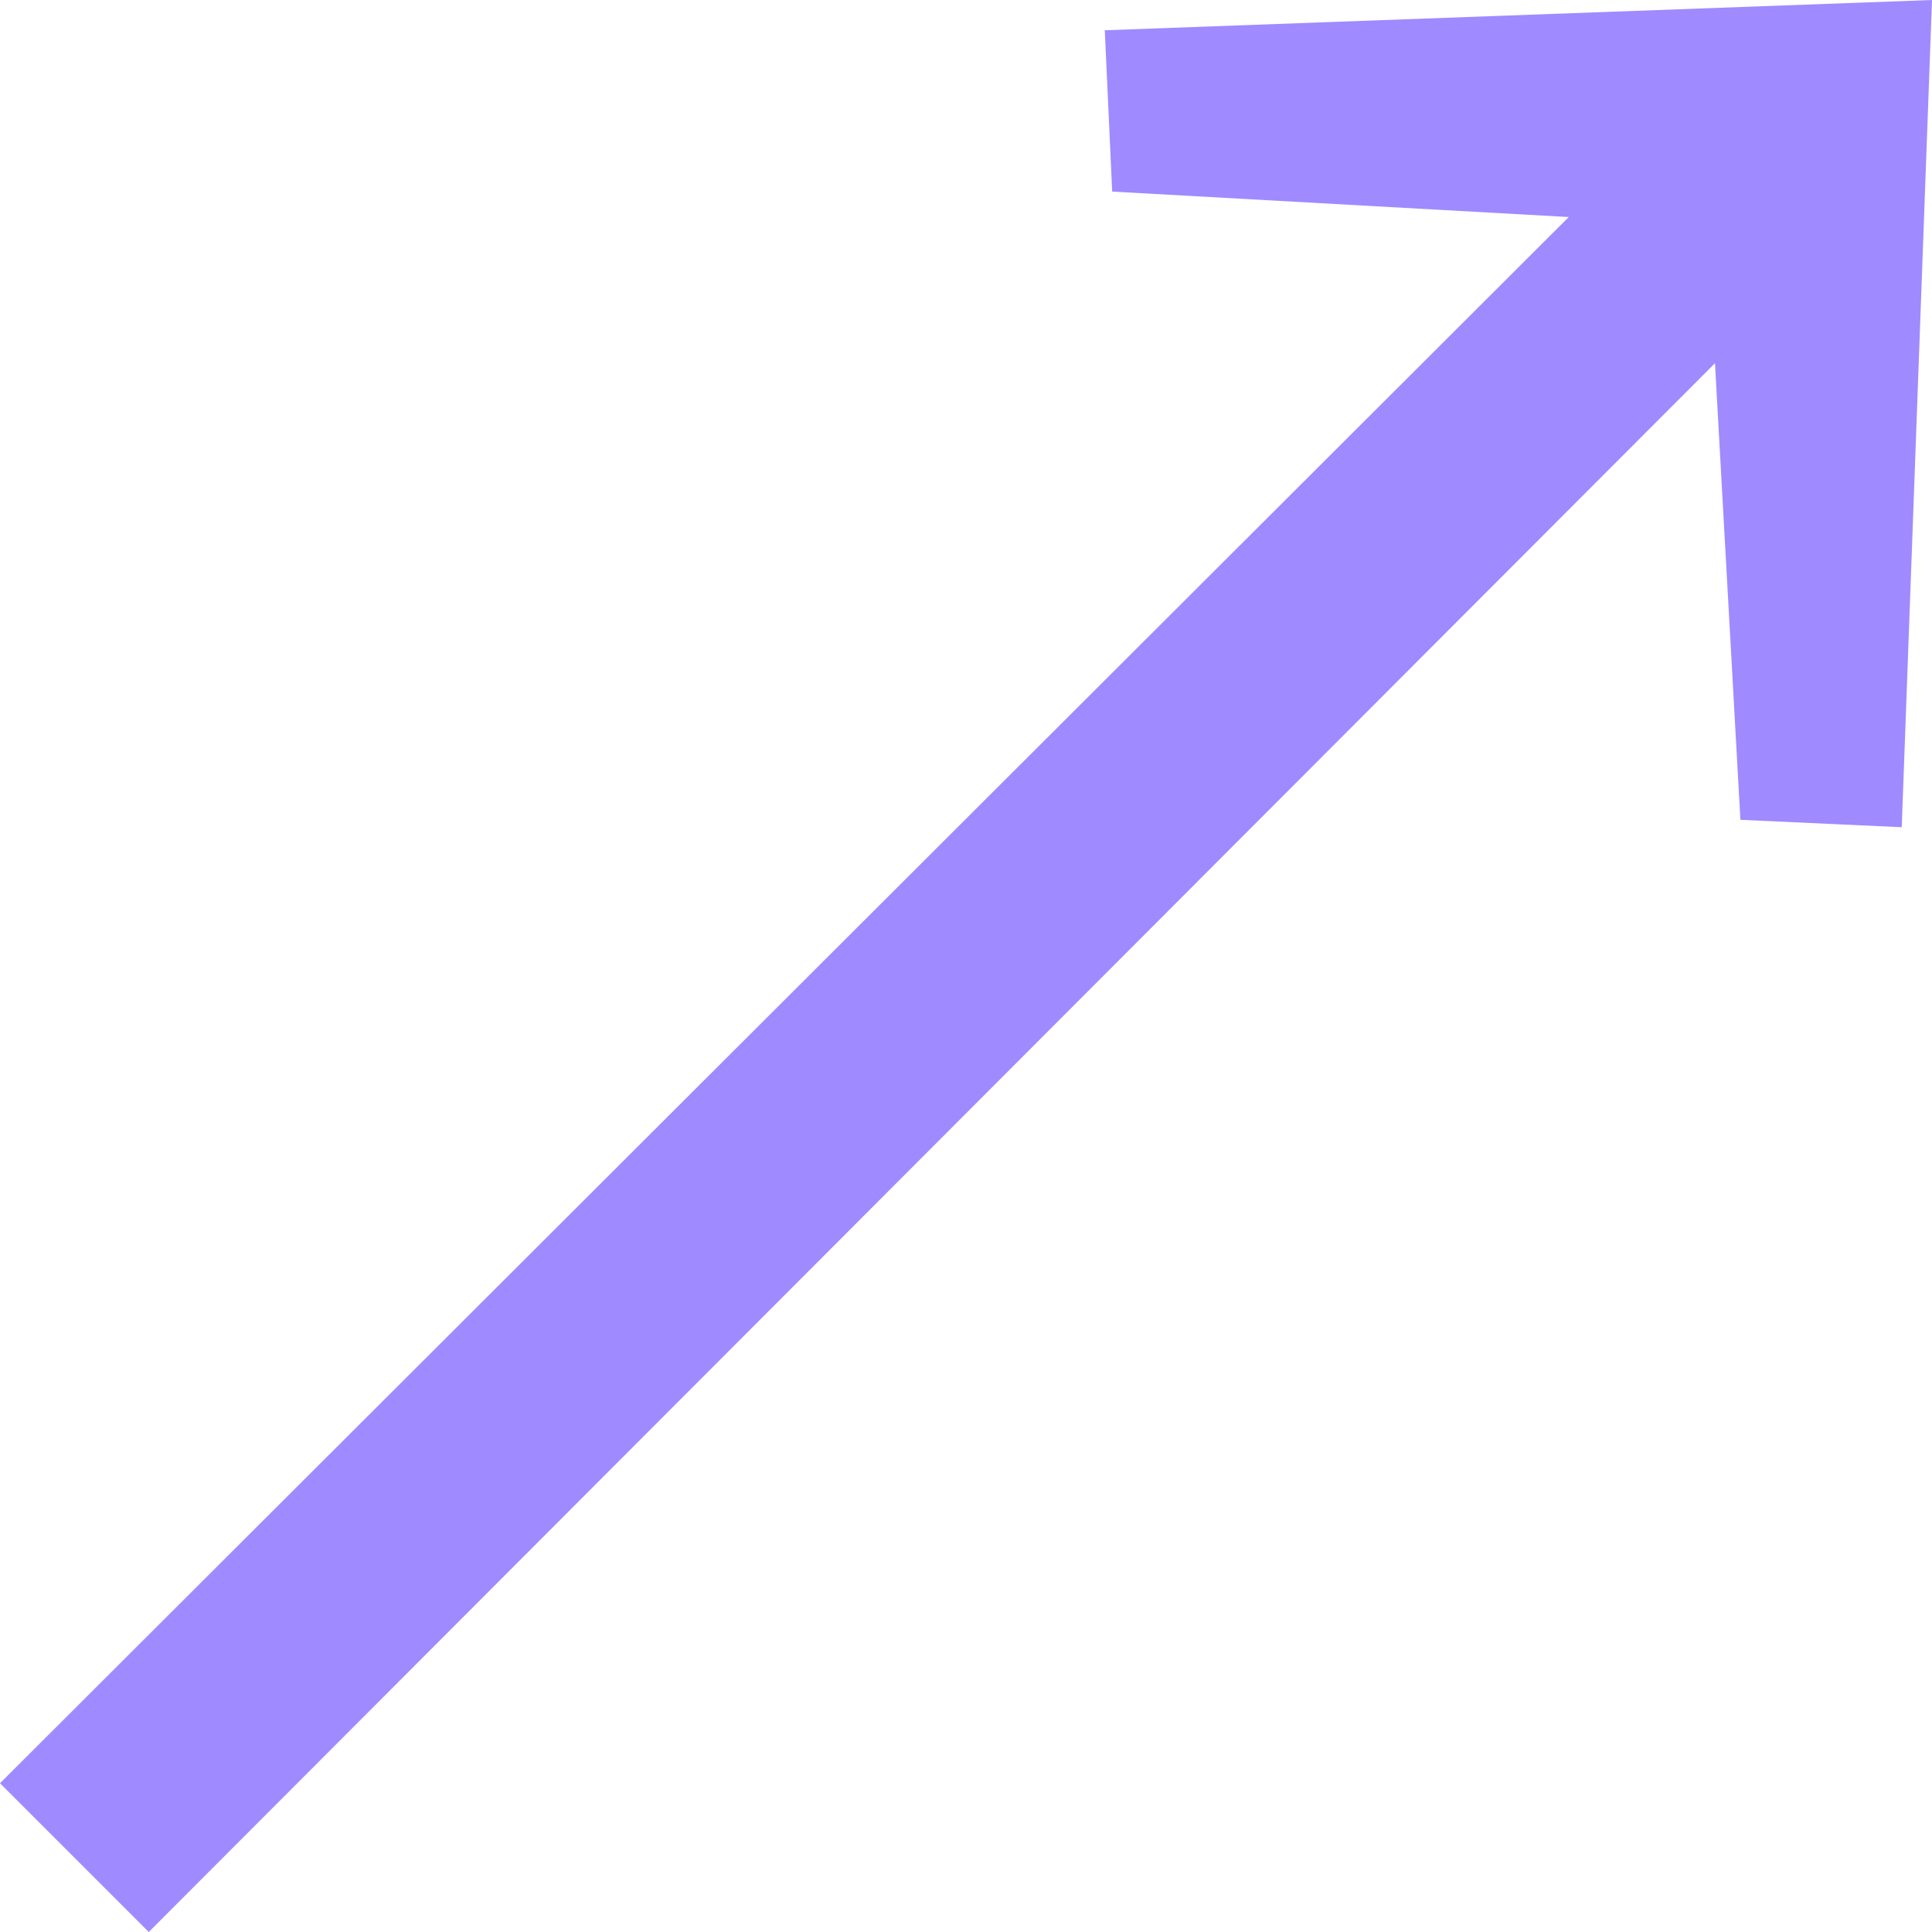
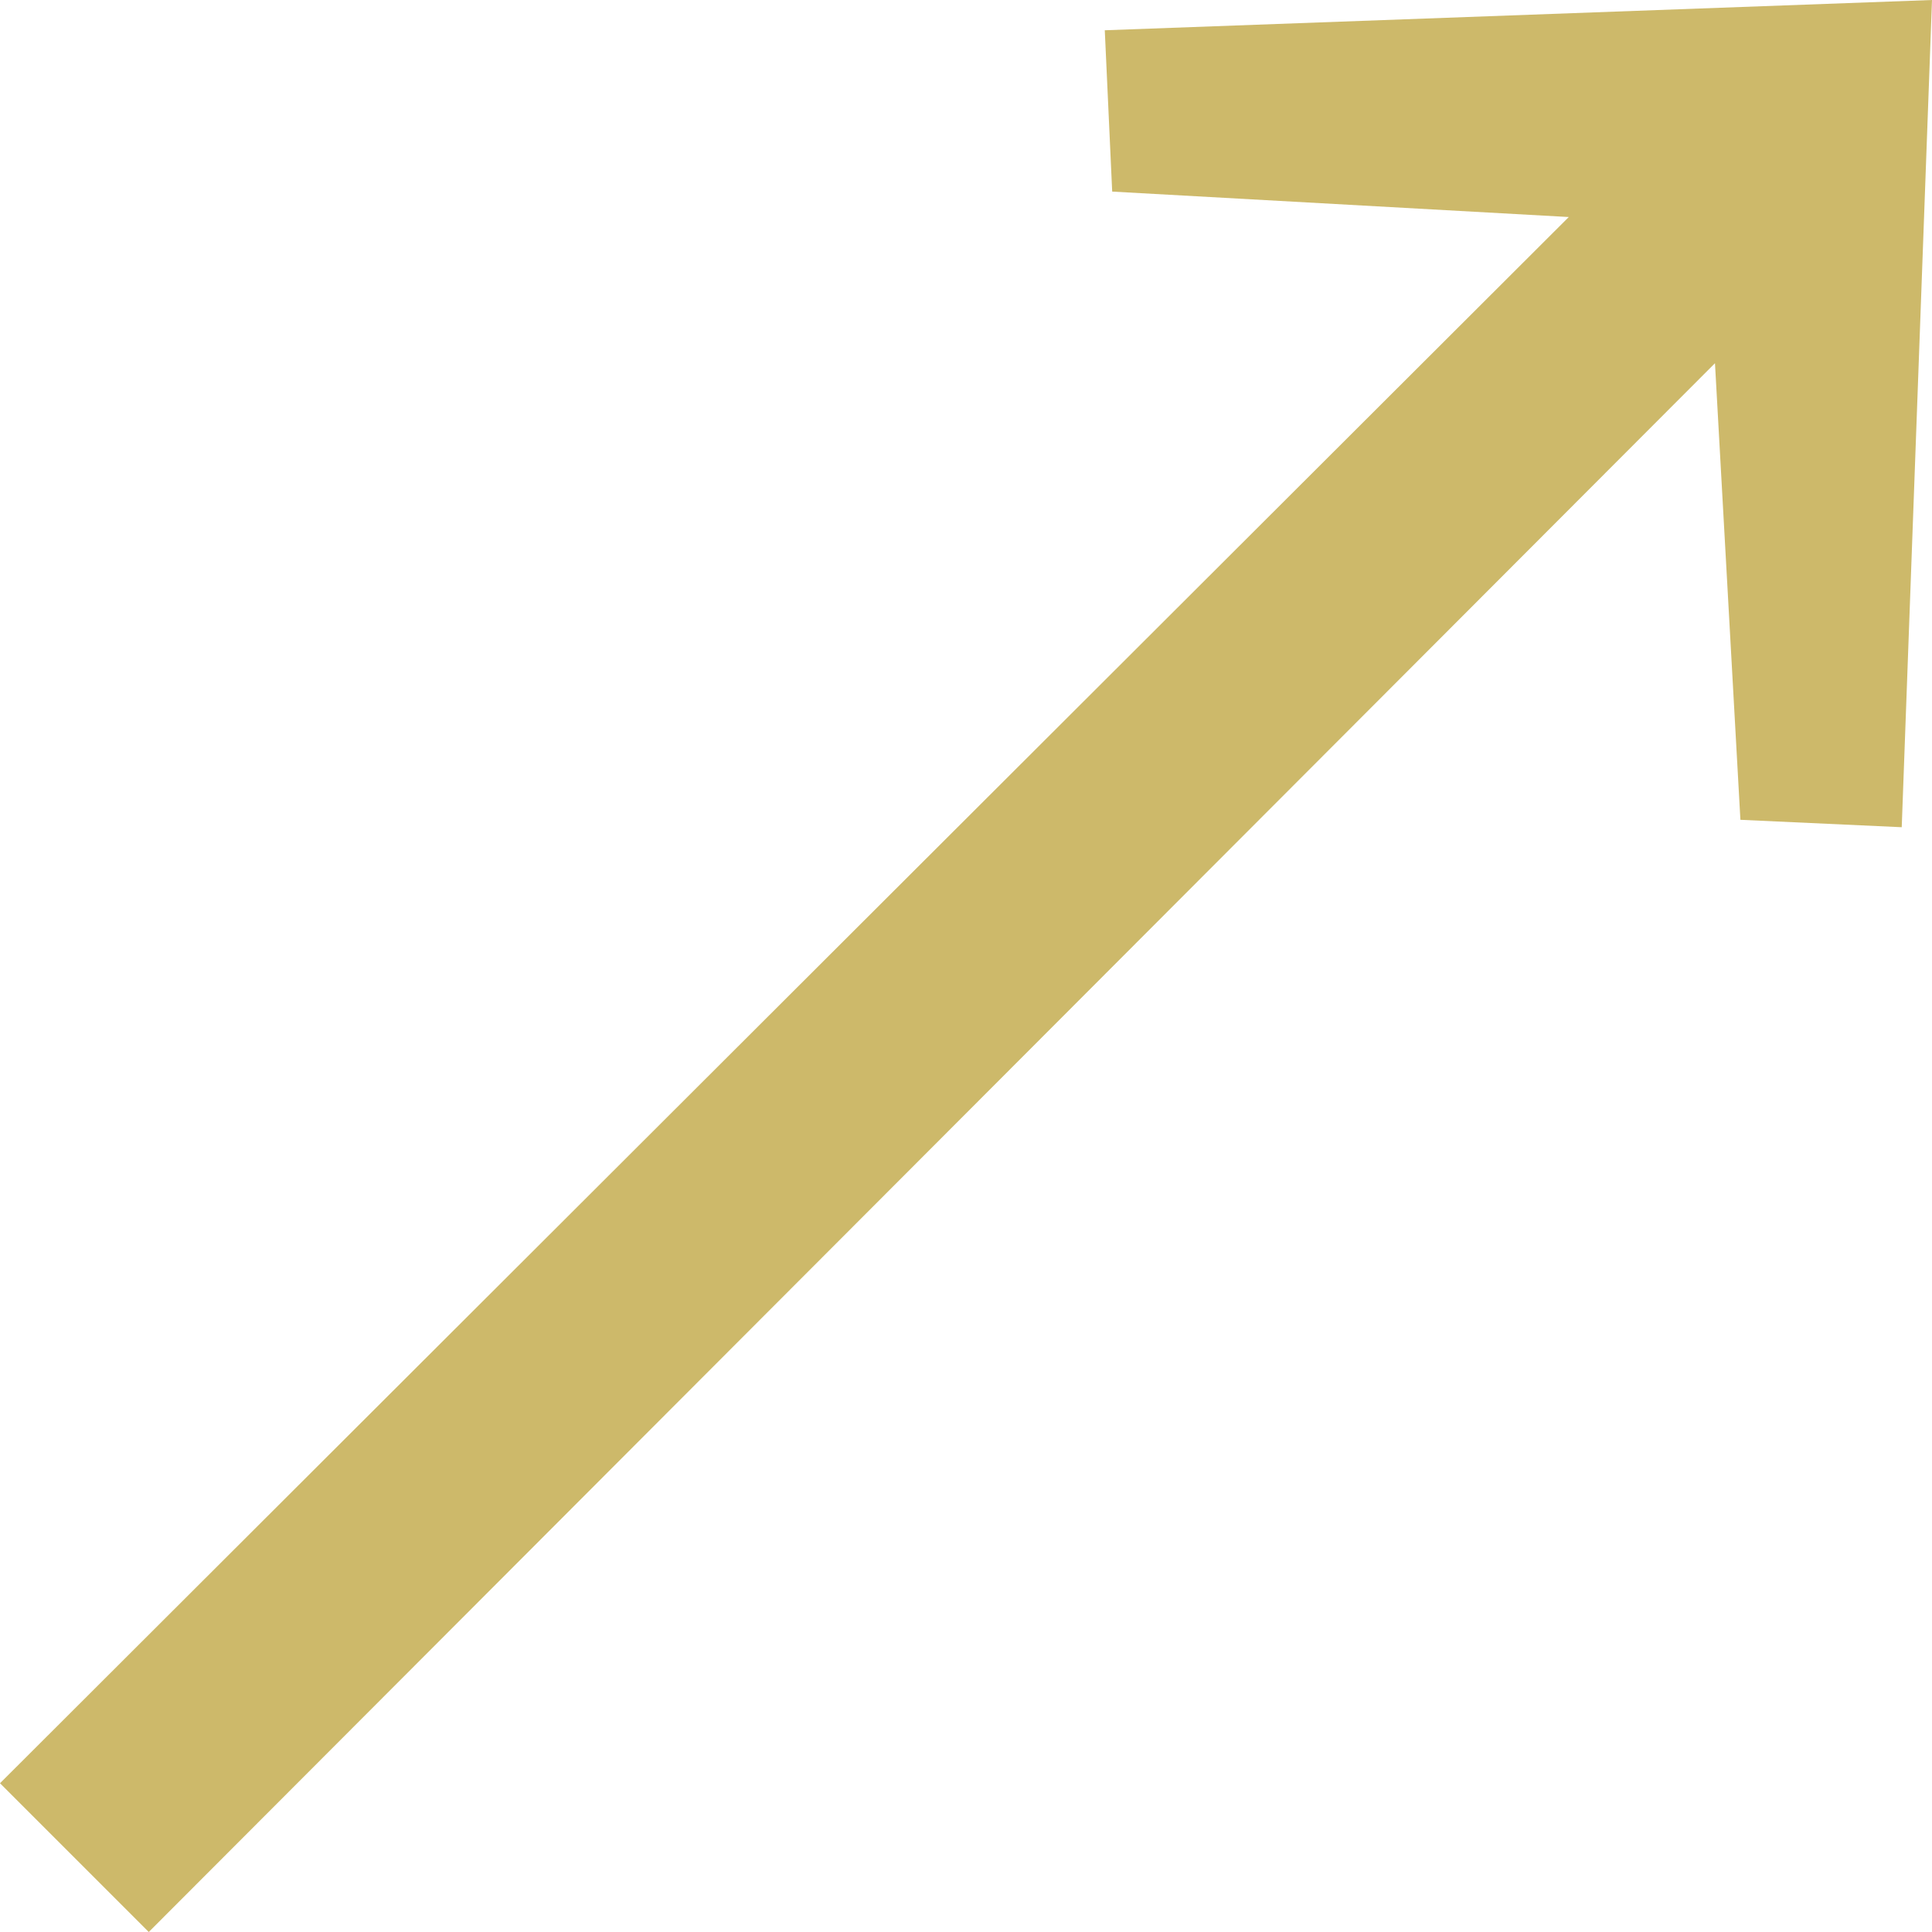
<svg xmlns="http://www.w3.org/2000/svg" width="6" height="6" viewBox="0 0 6 6" fill="none">
-   <path d="M6 0L5.906 2.569L5.405 2.546L5.326 1.128L0.462 6L0 5.538L4.872 0.674L3.454 0.595L3.431 0.094L6 0Z" fill="#A08AFF" />
+   <path d="M6 0L5.906 2.569L5.405 2.546L5.326 1.128L0.462 6L0 5.538L4.872 0.674L3.454 0.595L3.431 0.094L6 0Z" fill="#CDB96A" />
</svg>
